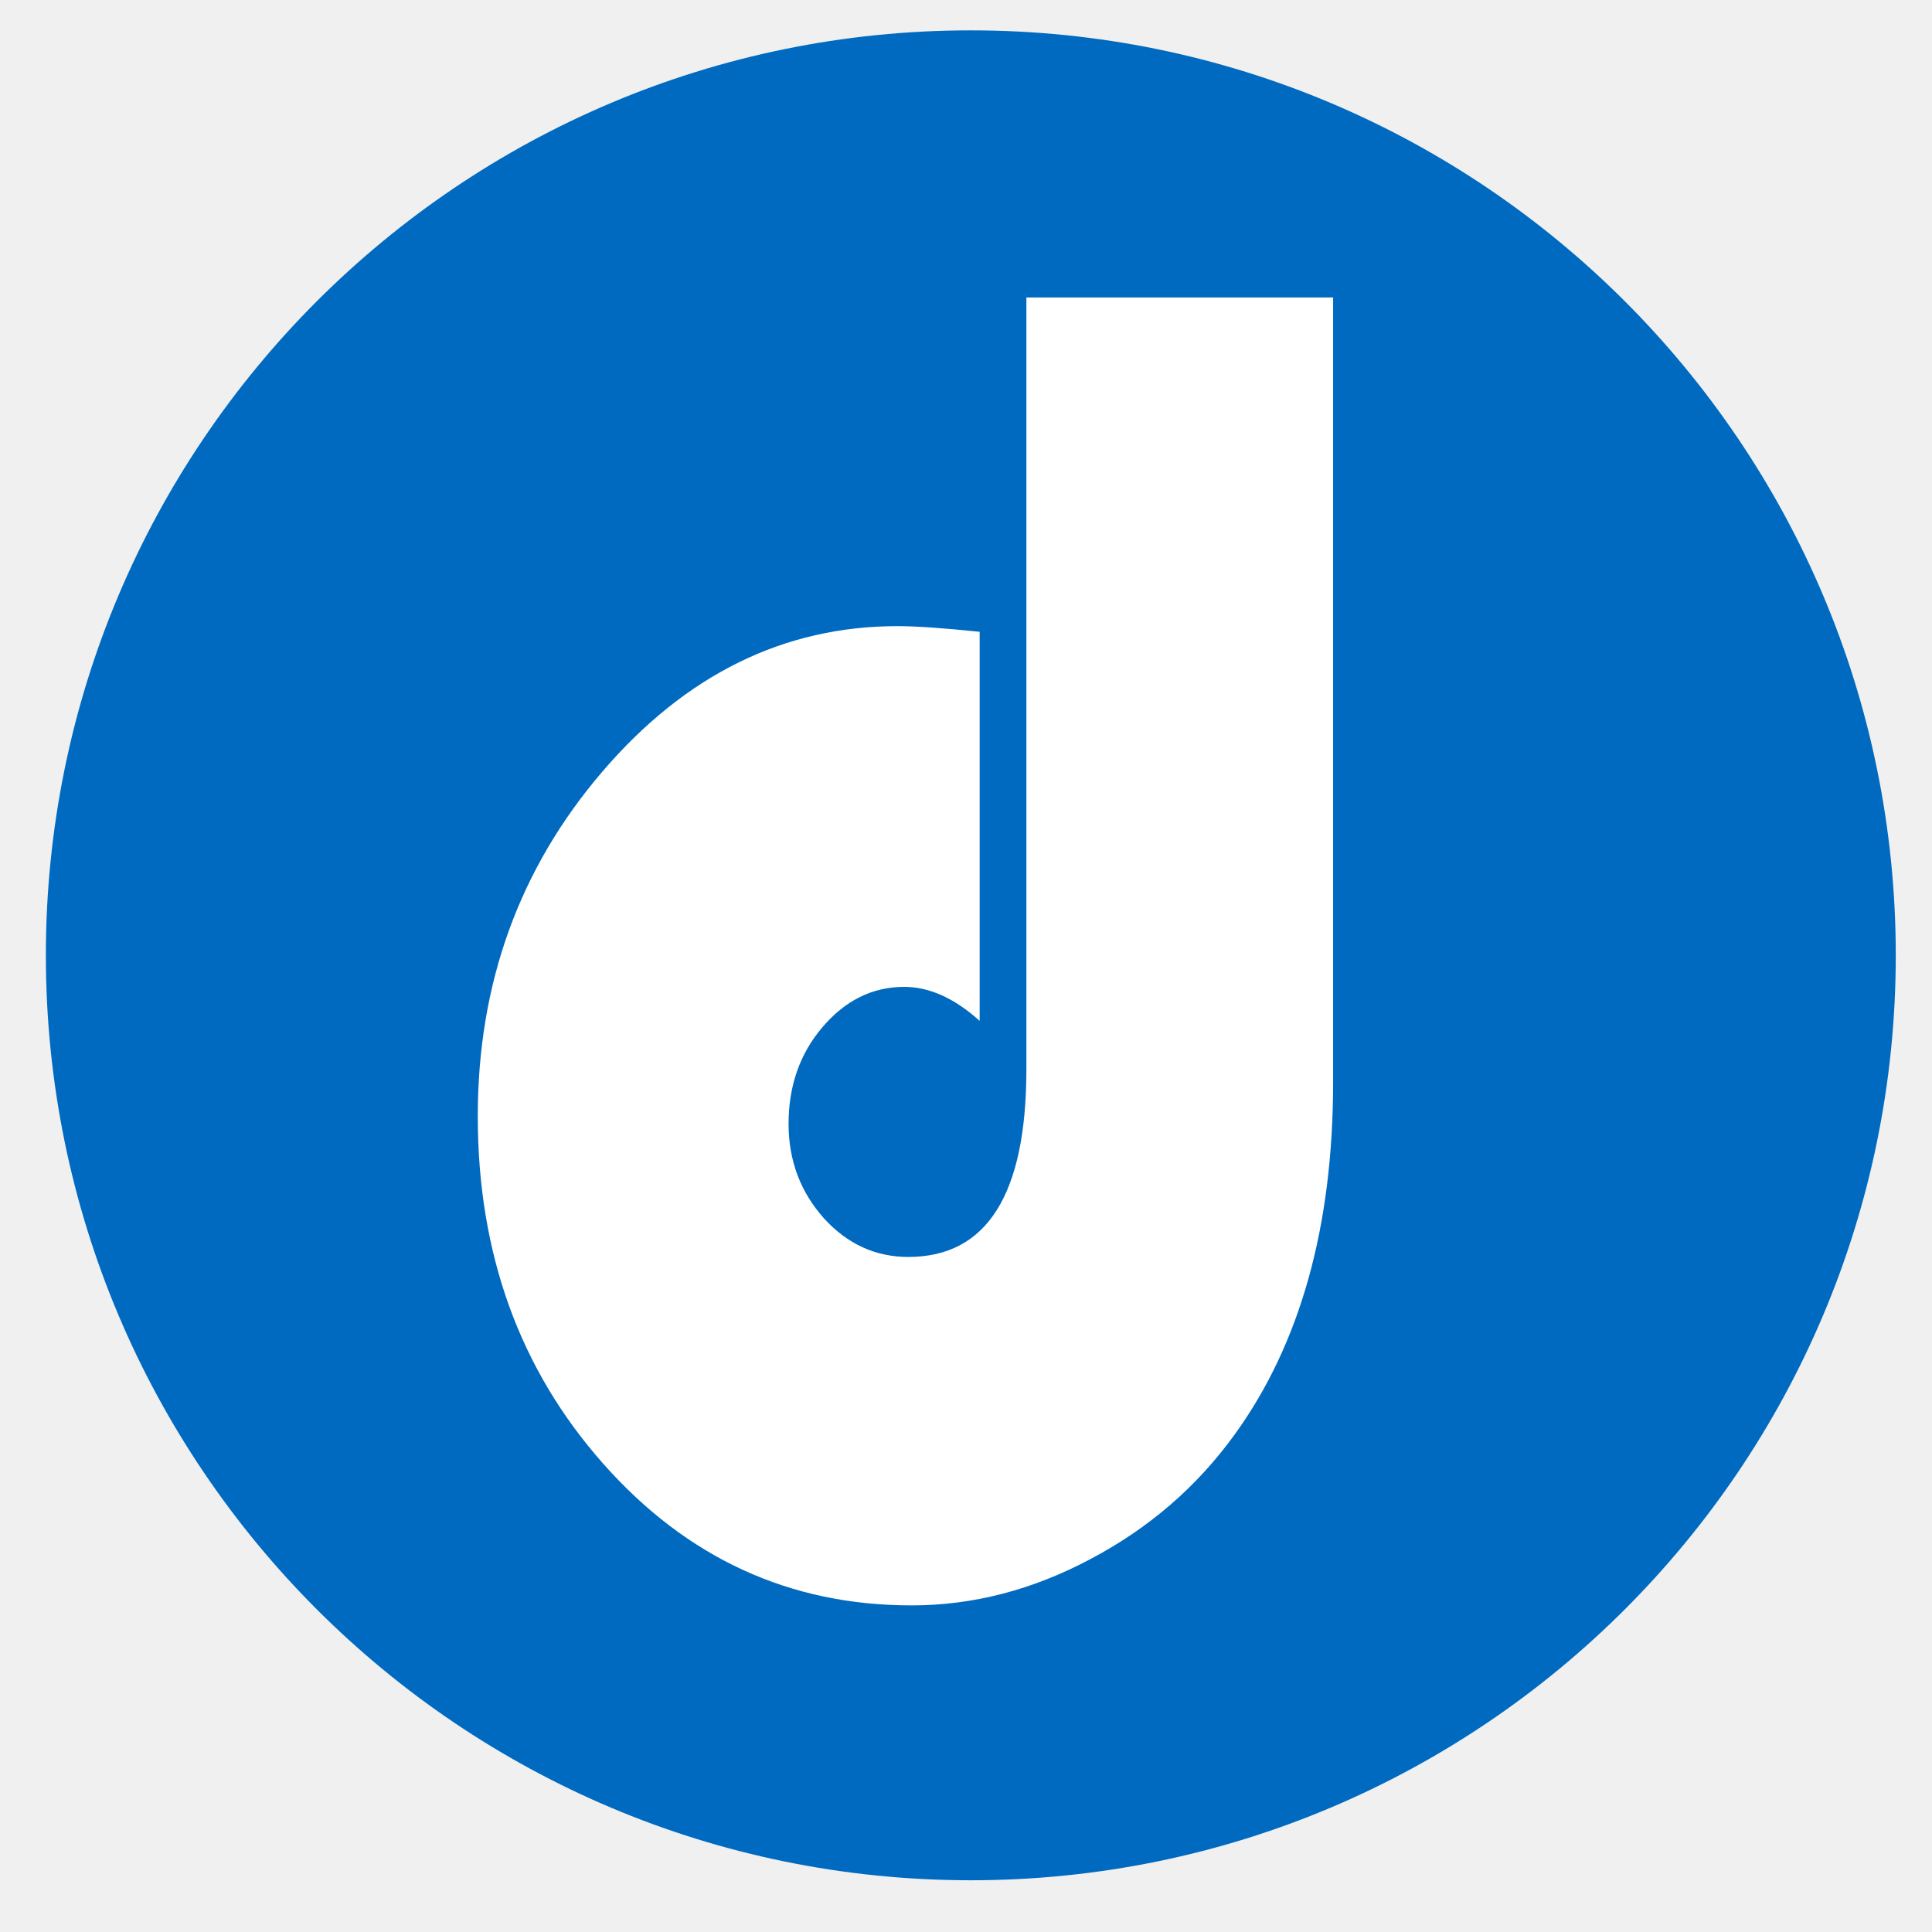
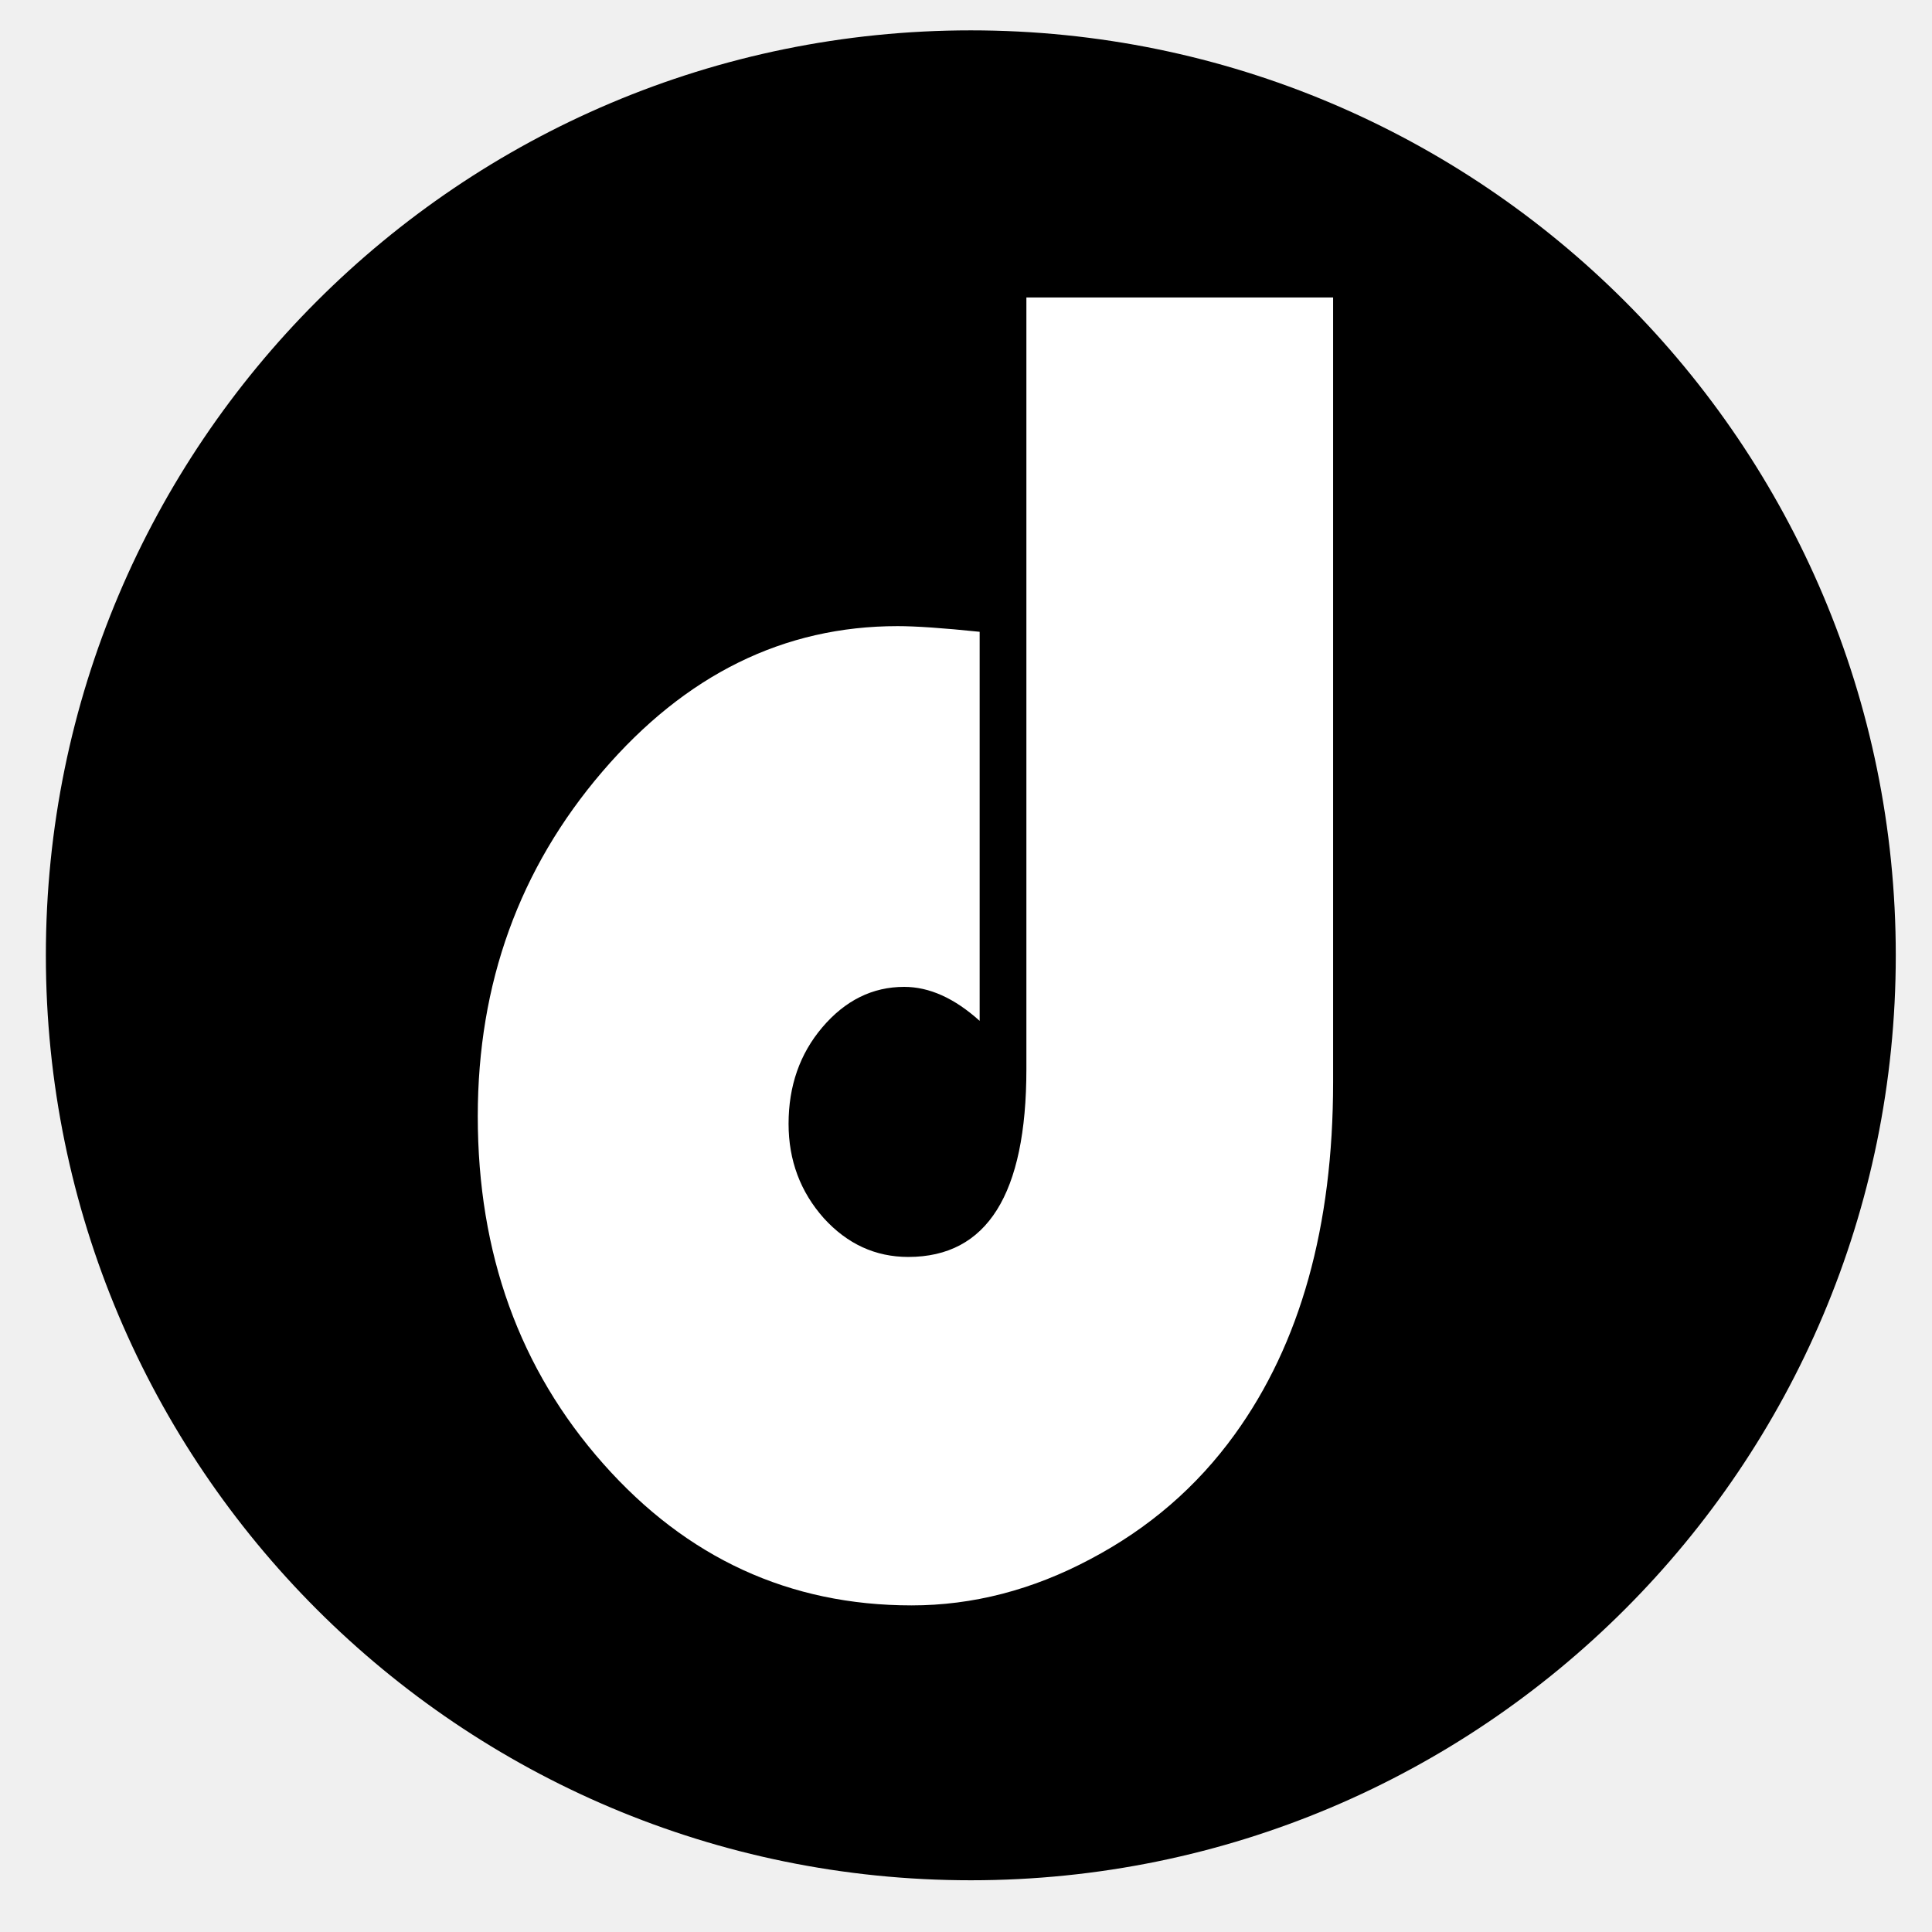
<svg xmlns="http://www.w3.org/2000/svg" id="svg2" height="256" width="256" version="1.1">
  <g id="layer1" transform="translate(0 -796.36)">
-     <path id="path3013" d="m648.57 563.79a271.43 271.43 0 1 1 -542.86 0 271.43 271.43 0 1 1 542.86 0z" transform="matrix(.45154 0 0 .45154 -41.655 668.37)" fill="#006ac1" />
+     <path id="path3013" d="m648.57 563.79a271.43 271.43 0 1 1 -542.86 0 271.43 271.43 0 1 1 542.86 0z" transform="matrix(.45154 0 0 .45154 -41.655 668.37)" fill="#000" />
    <g id="text2985" fill="#fff" transform="matrix(.77272 0 0 .8898 -192.04 571.02)">
      <path id="path2990" fill="#fff" d="m424.53 297.55h52.594v116.86c-0 21.469-5.625 38.953-16.875 52.453-6.469 7.781-14.719 13.969-24.75 18.562-9.938 4.594-20.156 6.891-30.656 6.891-20.906-0-38.531-7.031-52.875-21.094-14.344-14.062-21.516-31.312-21.516-51.75-0-19.781 7.125-36.891 21.375-51.328s31.125-21.656 50.625-21.656c3.094 0 7.781 0.281 14.062 0.844v57.938c-4.313-3.375-8.625-5.062-12.938-5.062-5.438 0-10.125 2.016-14.062 6.047-3.844 3.938-5.766 8.719-5.766 14.344-0 5.438 2.016 10.125 6.047 14.062 4.031 3.844 8.859 5.766 14.484 5.766 13.5 0 20.25-9.328 20.25-27.984v-114.89" />
    </g>
  </g>
</svg>
